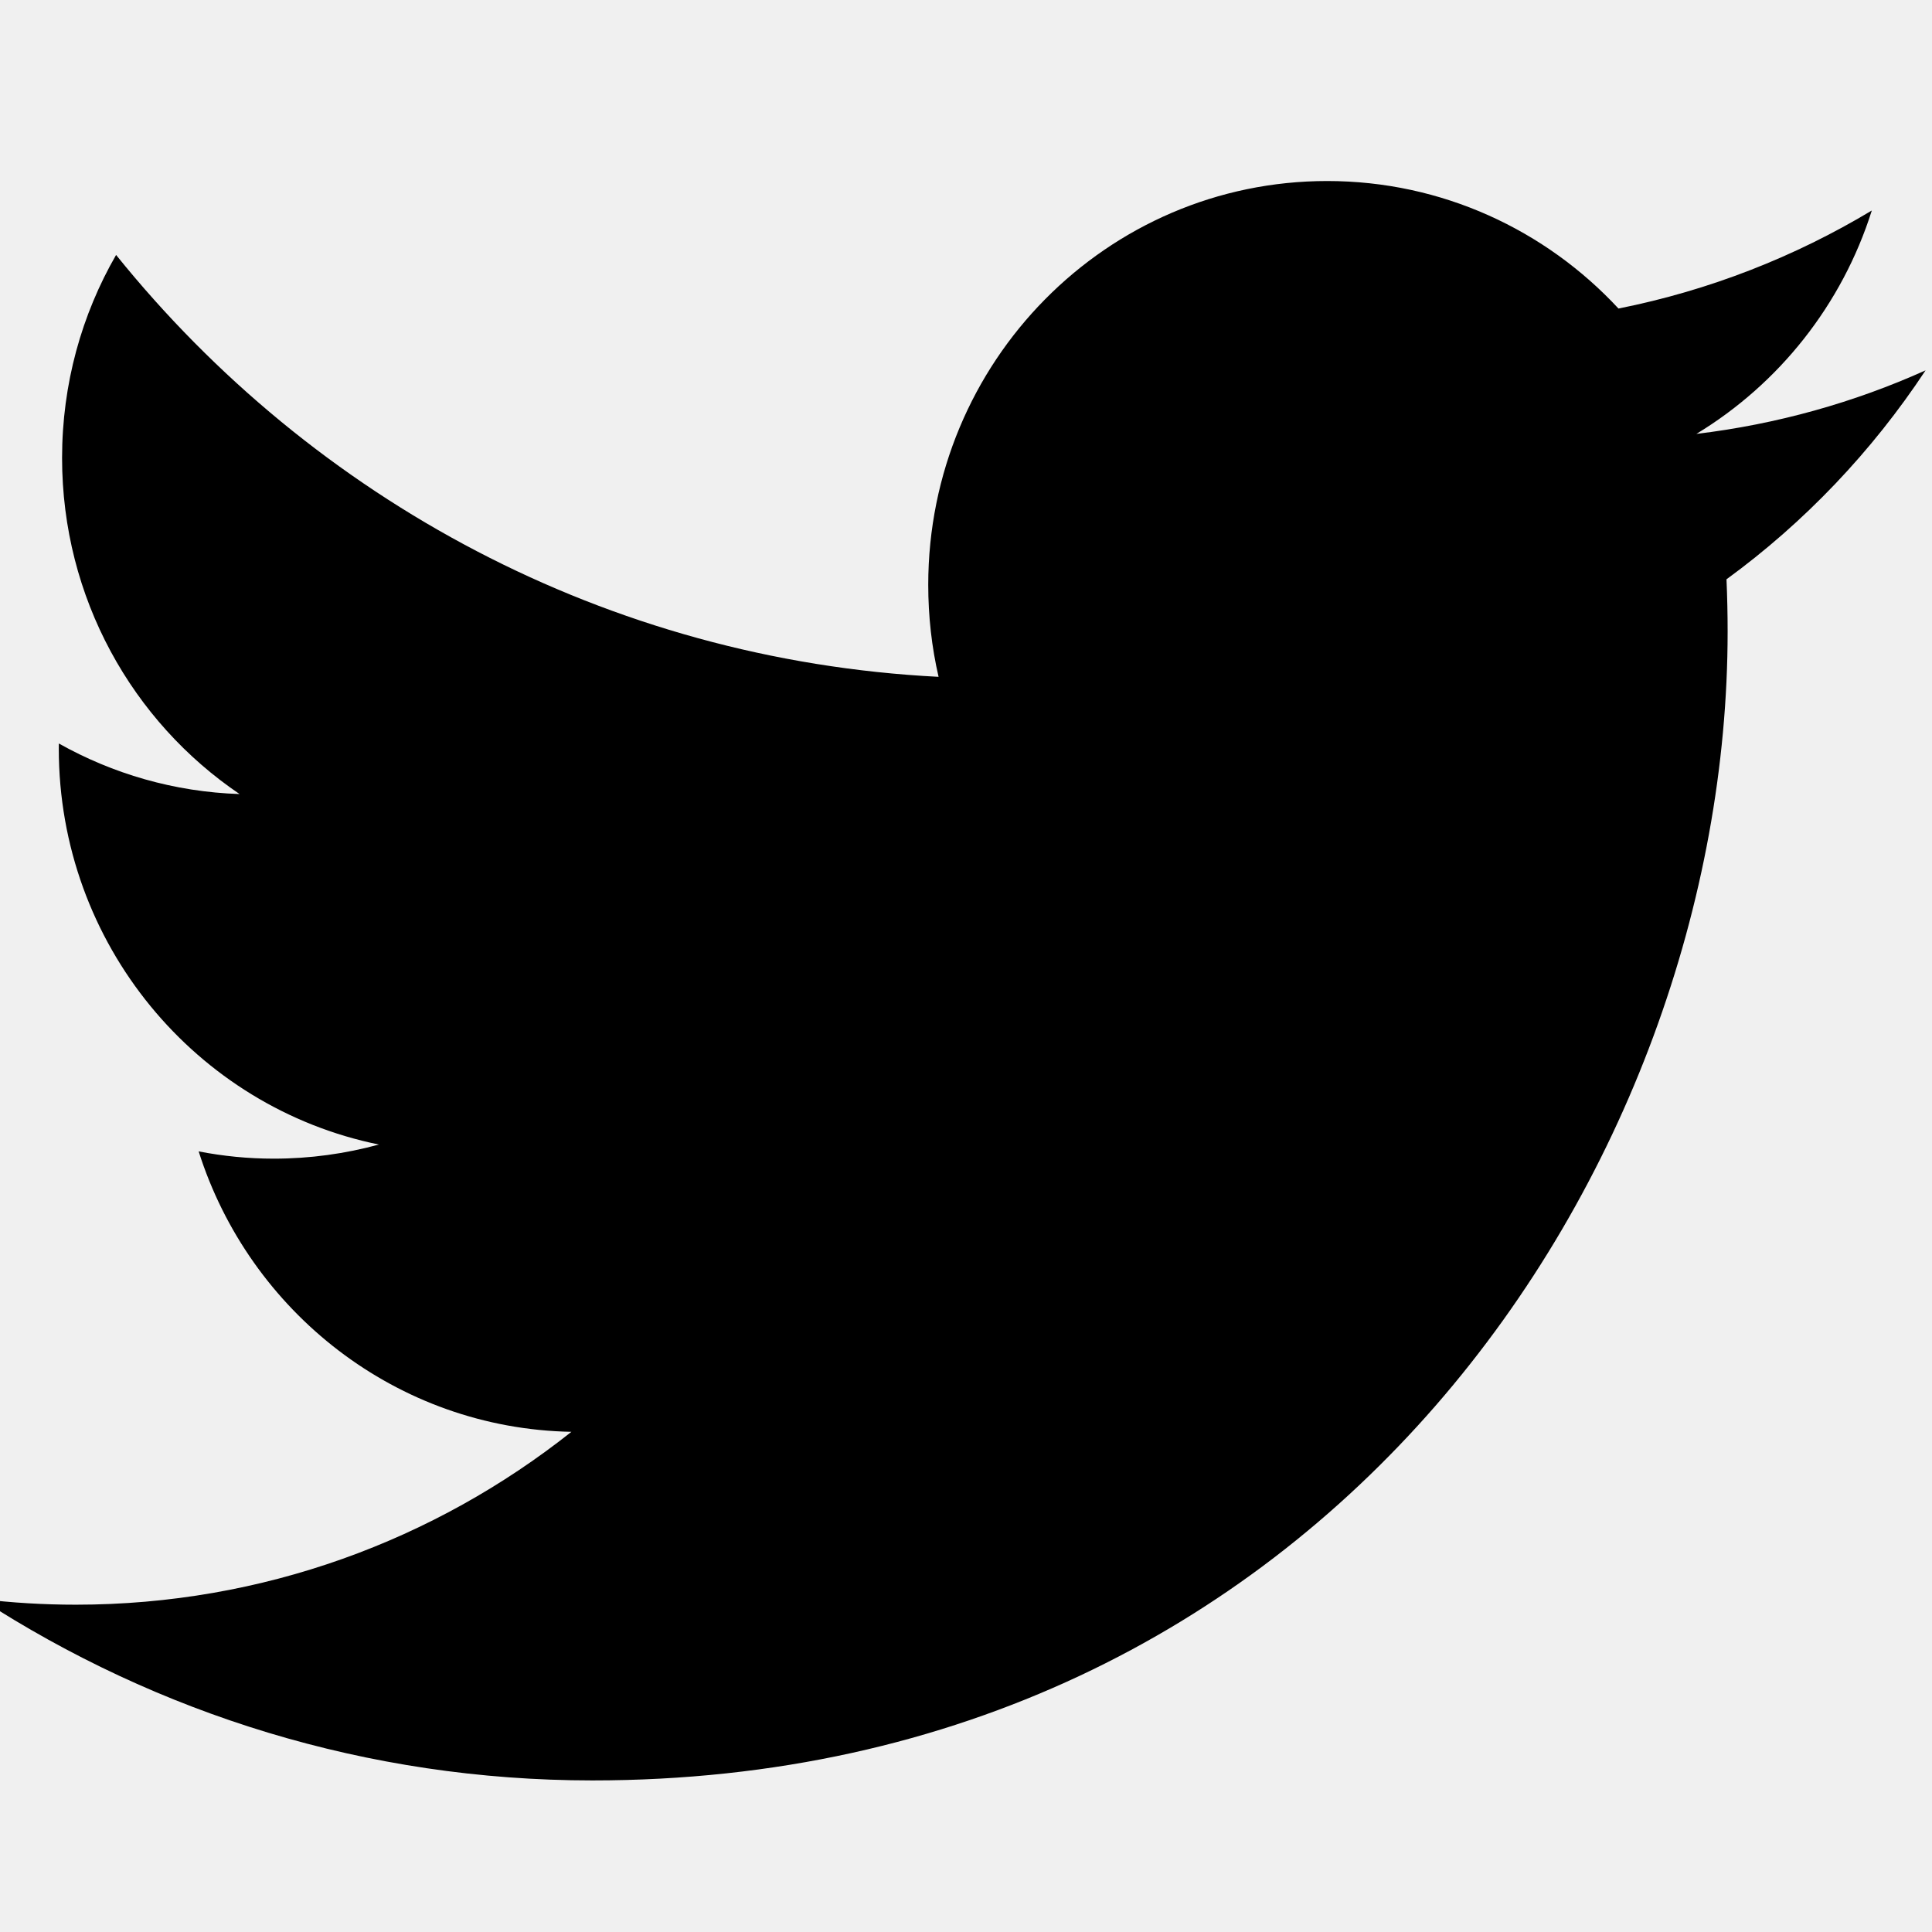
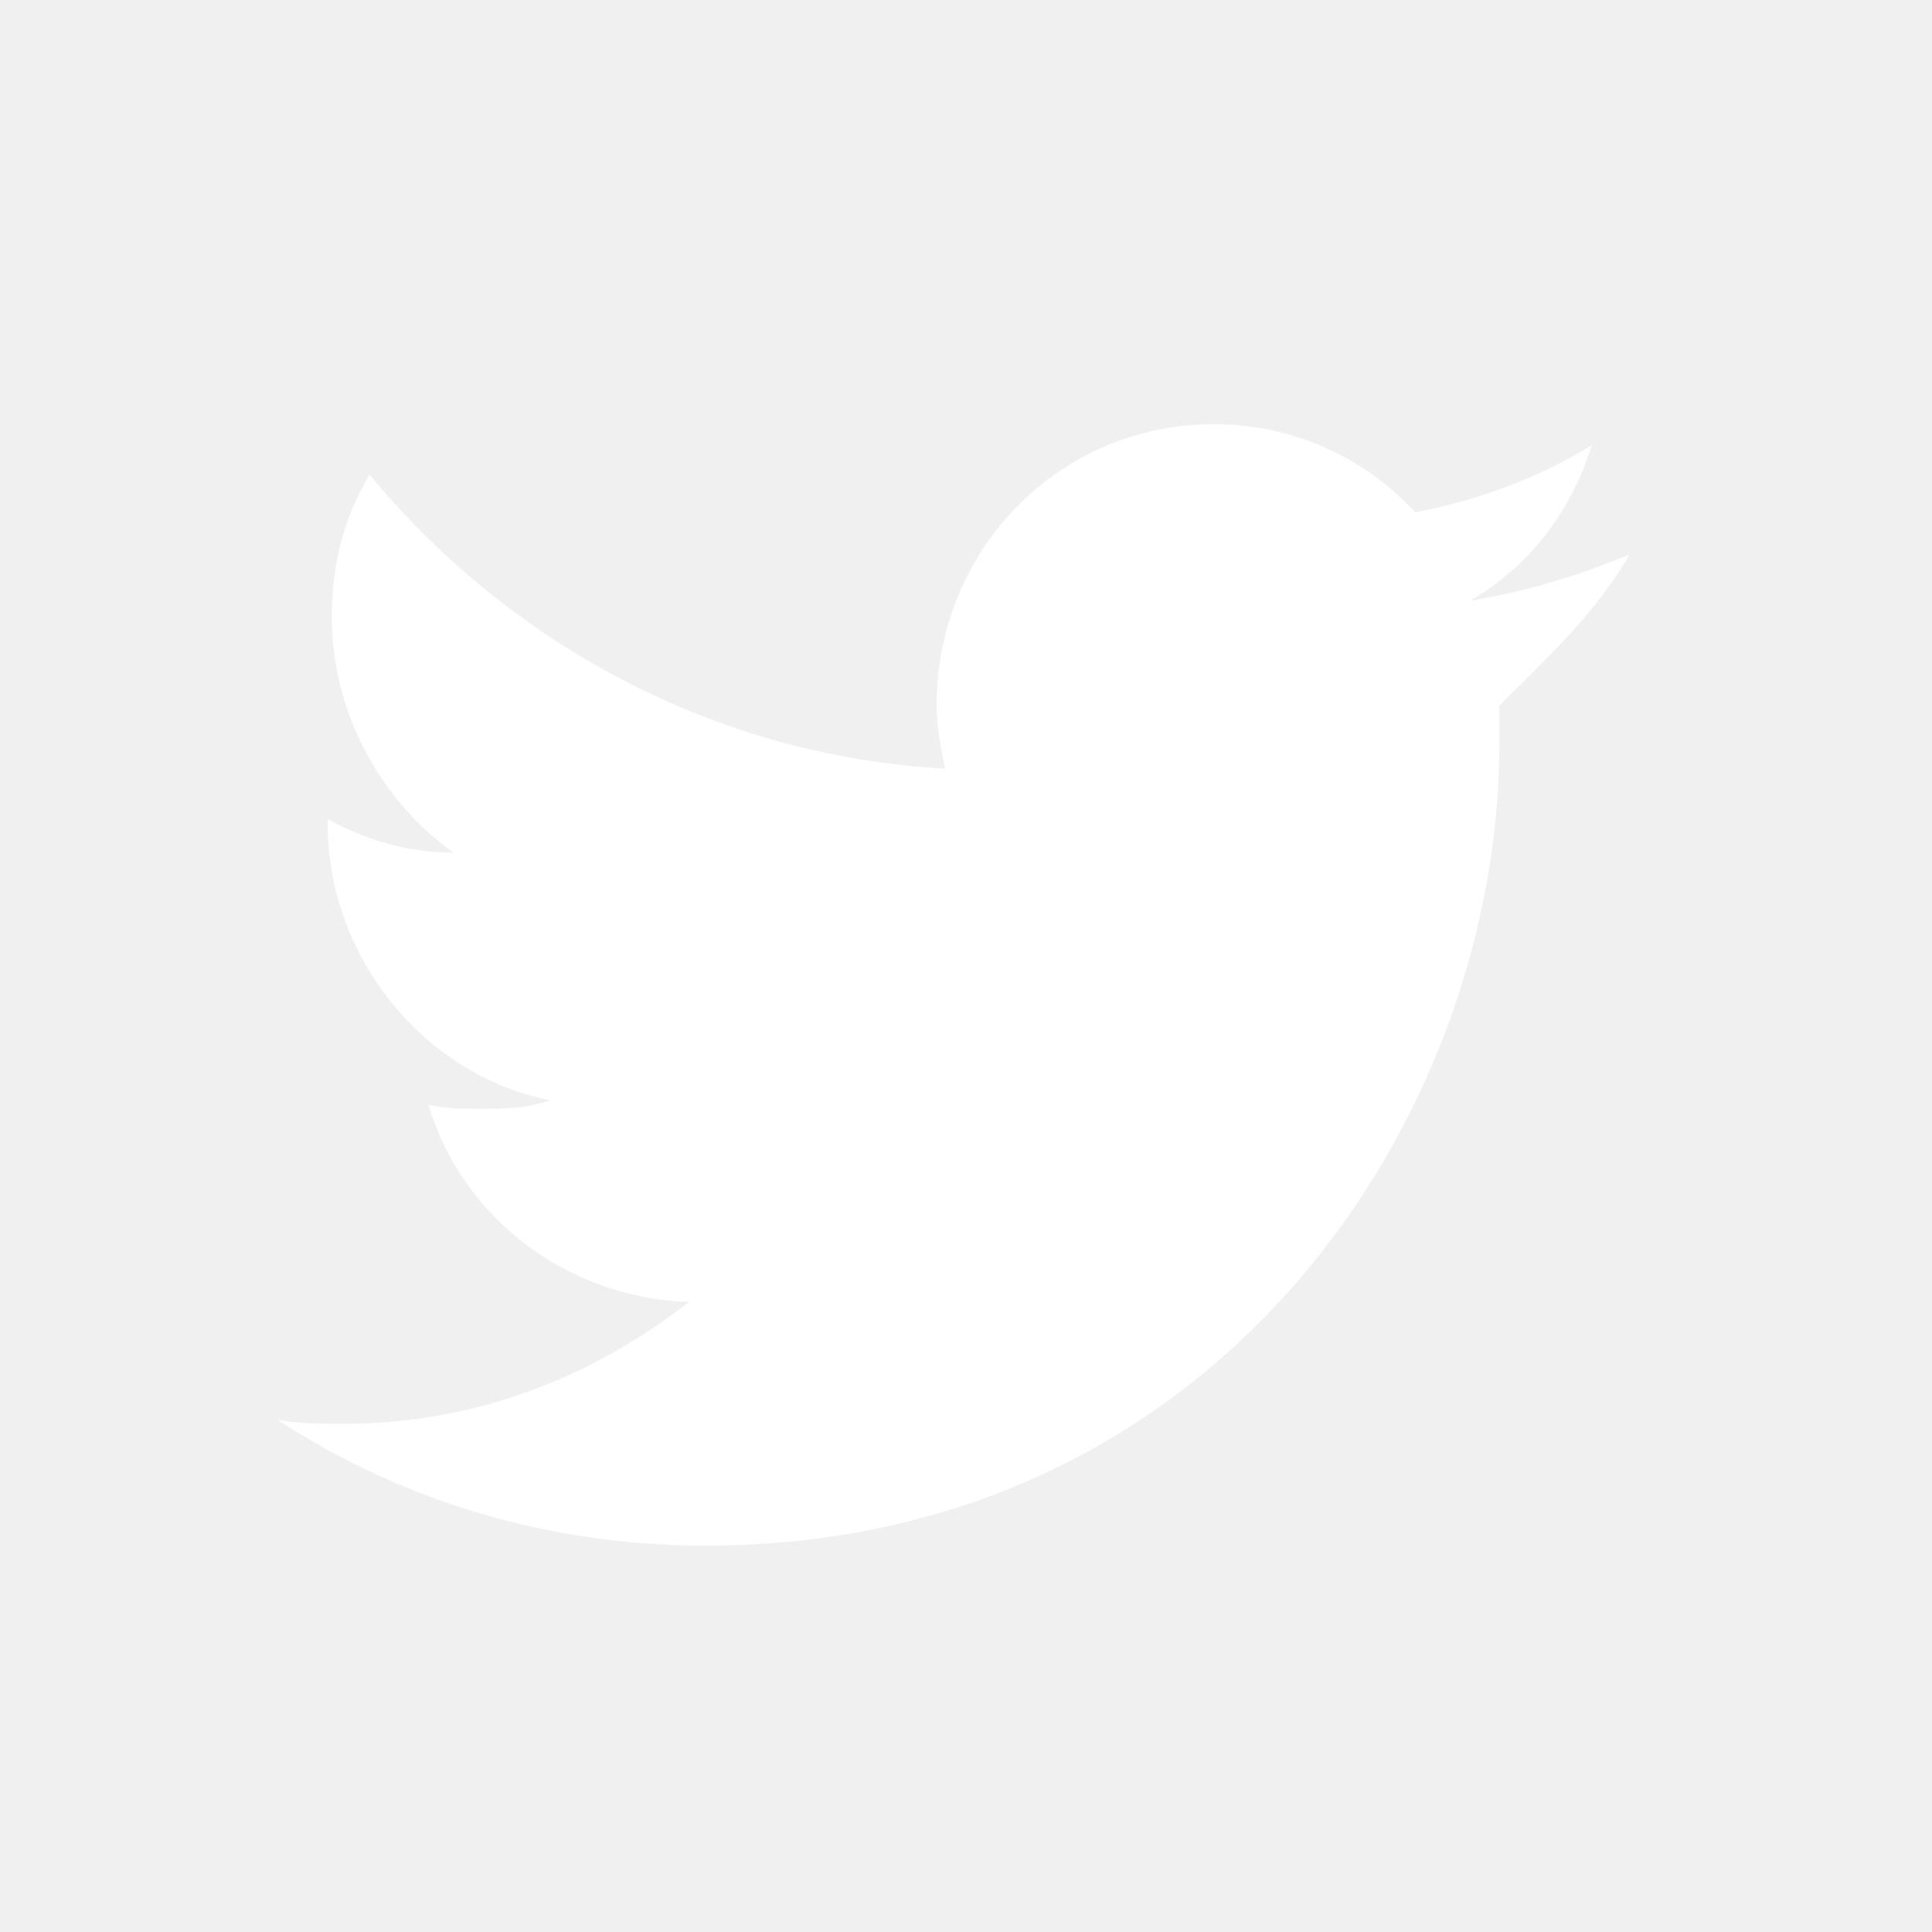
- <svg xmlns="http://www.w3.org/2000/svg" width="46px" height="46px" viewBox="0 0 46 46" version="1.1">
-   <defs />
-   <g id="Page-1" stroke="none" stroke-width="1" fill="none" fill-rule="evenodd">
-     <g id="Twitter" fill="#000000">
-       <g id="03-twitter" transform="translate(-1, 4)">
-         <path d="M46.847,4.818 C45.144,5.584 43.312,6.1 41.39,6.331 C43.353,5.142 44.858,3.259 45.567,1.012 C43.732,2.115 41.699,2.915 39.535,3.346 C37.802,1.478 35.333,0.31 32.6,0.31 C27.354,0.31 23.101,4.614 23.101,9.924 C23.101,10.676 23.184,11.41 23.347,12.115 C15.451,11.713 8.45,7.887 3.764,2.07 C2.946,3.489 2.478,5.14 2.478,6.904 C2.478,10.239 4.155,13.182 6.704,14.906 C5.147,14.855 3.682,14.422 2.401,13.702 C2.4,13.742 2.4,13.783 2.4,13.824 C2.4,18.481 5.675,22.366 10.021,23.251 C9.224,23.469 8.385,23.587 7.518,23.587 C6.905,23.587 6.31,23.527 5.73,23.414 C6.94,27.233 10.448,30.014 14.605,30.091 C11.353,32.67 7.258,34.207 2.806,34.207 C2.04,34.207 1.283,34.161 0.54,34.072 C4.745,36.801 9.738,38.391 15.103,38.391 C32.579,38.391 42.134,23.742 42.134,11.038 C42.134,10.621 42.125,10.206 42.107,9.793 C43.963,8.44 45.574,6.746 46.847,4.818 L46.847,4.818 Z" id="Shape" />
+ <svg xmlns="http://www.w3.org/2000/svg" version="1.1" id="Layer_1" x="0px" y="0px" viewBox="-456 258 46 46" enable-background="new -456 258 46 46" xml:space="preserve">
+   <g id="Page-1">
+     <g id="Twitter">
+       <g id="_x30_3-twitter" transform="translate(-1, 4)">
+         <path id="Shape" fill="#FFFFFF" d="M-416.2,267.2c-1.2,0.5-2.5,0.9-3.8,1.1c1.4-0.8,2.4-2.1,2.9-3.7     c-1.3,0.8-2.7,1.3-4.2,1.6c-1.2-1.3-2.9-2.1-4.8-2.1c-3.7,0-6.6,3-6.6,6.7c0,0.5,0.1,1,0.2,1.5c-5.5-0.3-10.4-3-13.7-7     c-0.6,1-0.9,2.1-0.9,3.4c0,2.3,1.2,4.4,2.9,5.6c-1.1,0-2.1-0.3-3-0.8c0,0,0,0.1,0,0.1c0,3.2,2.3,6,5.3,6.6     c-0.6,0.2-1.1,0.2-1.7,0.2c-0.4,0-0.8,0-1.2-0.1c0.8,2.7,3.3,4.6,6.2,4.7c-2.3,1.8-5.1,2.9-8.2,2.9c-0.5,0-1.1,0-1.6-0.1     c2.9,1.9,6.4,3,10.2,3c12.2,0,18.9-10.2,18.9-19.1c0-0.3,0-0.6,0-0.9C-418.2,269.7-417,268.6-416.2,267.2L-416.2,267.2z" />
      </g>
    </g>
  </g>
</svg>
